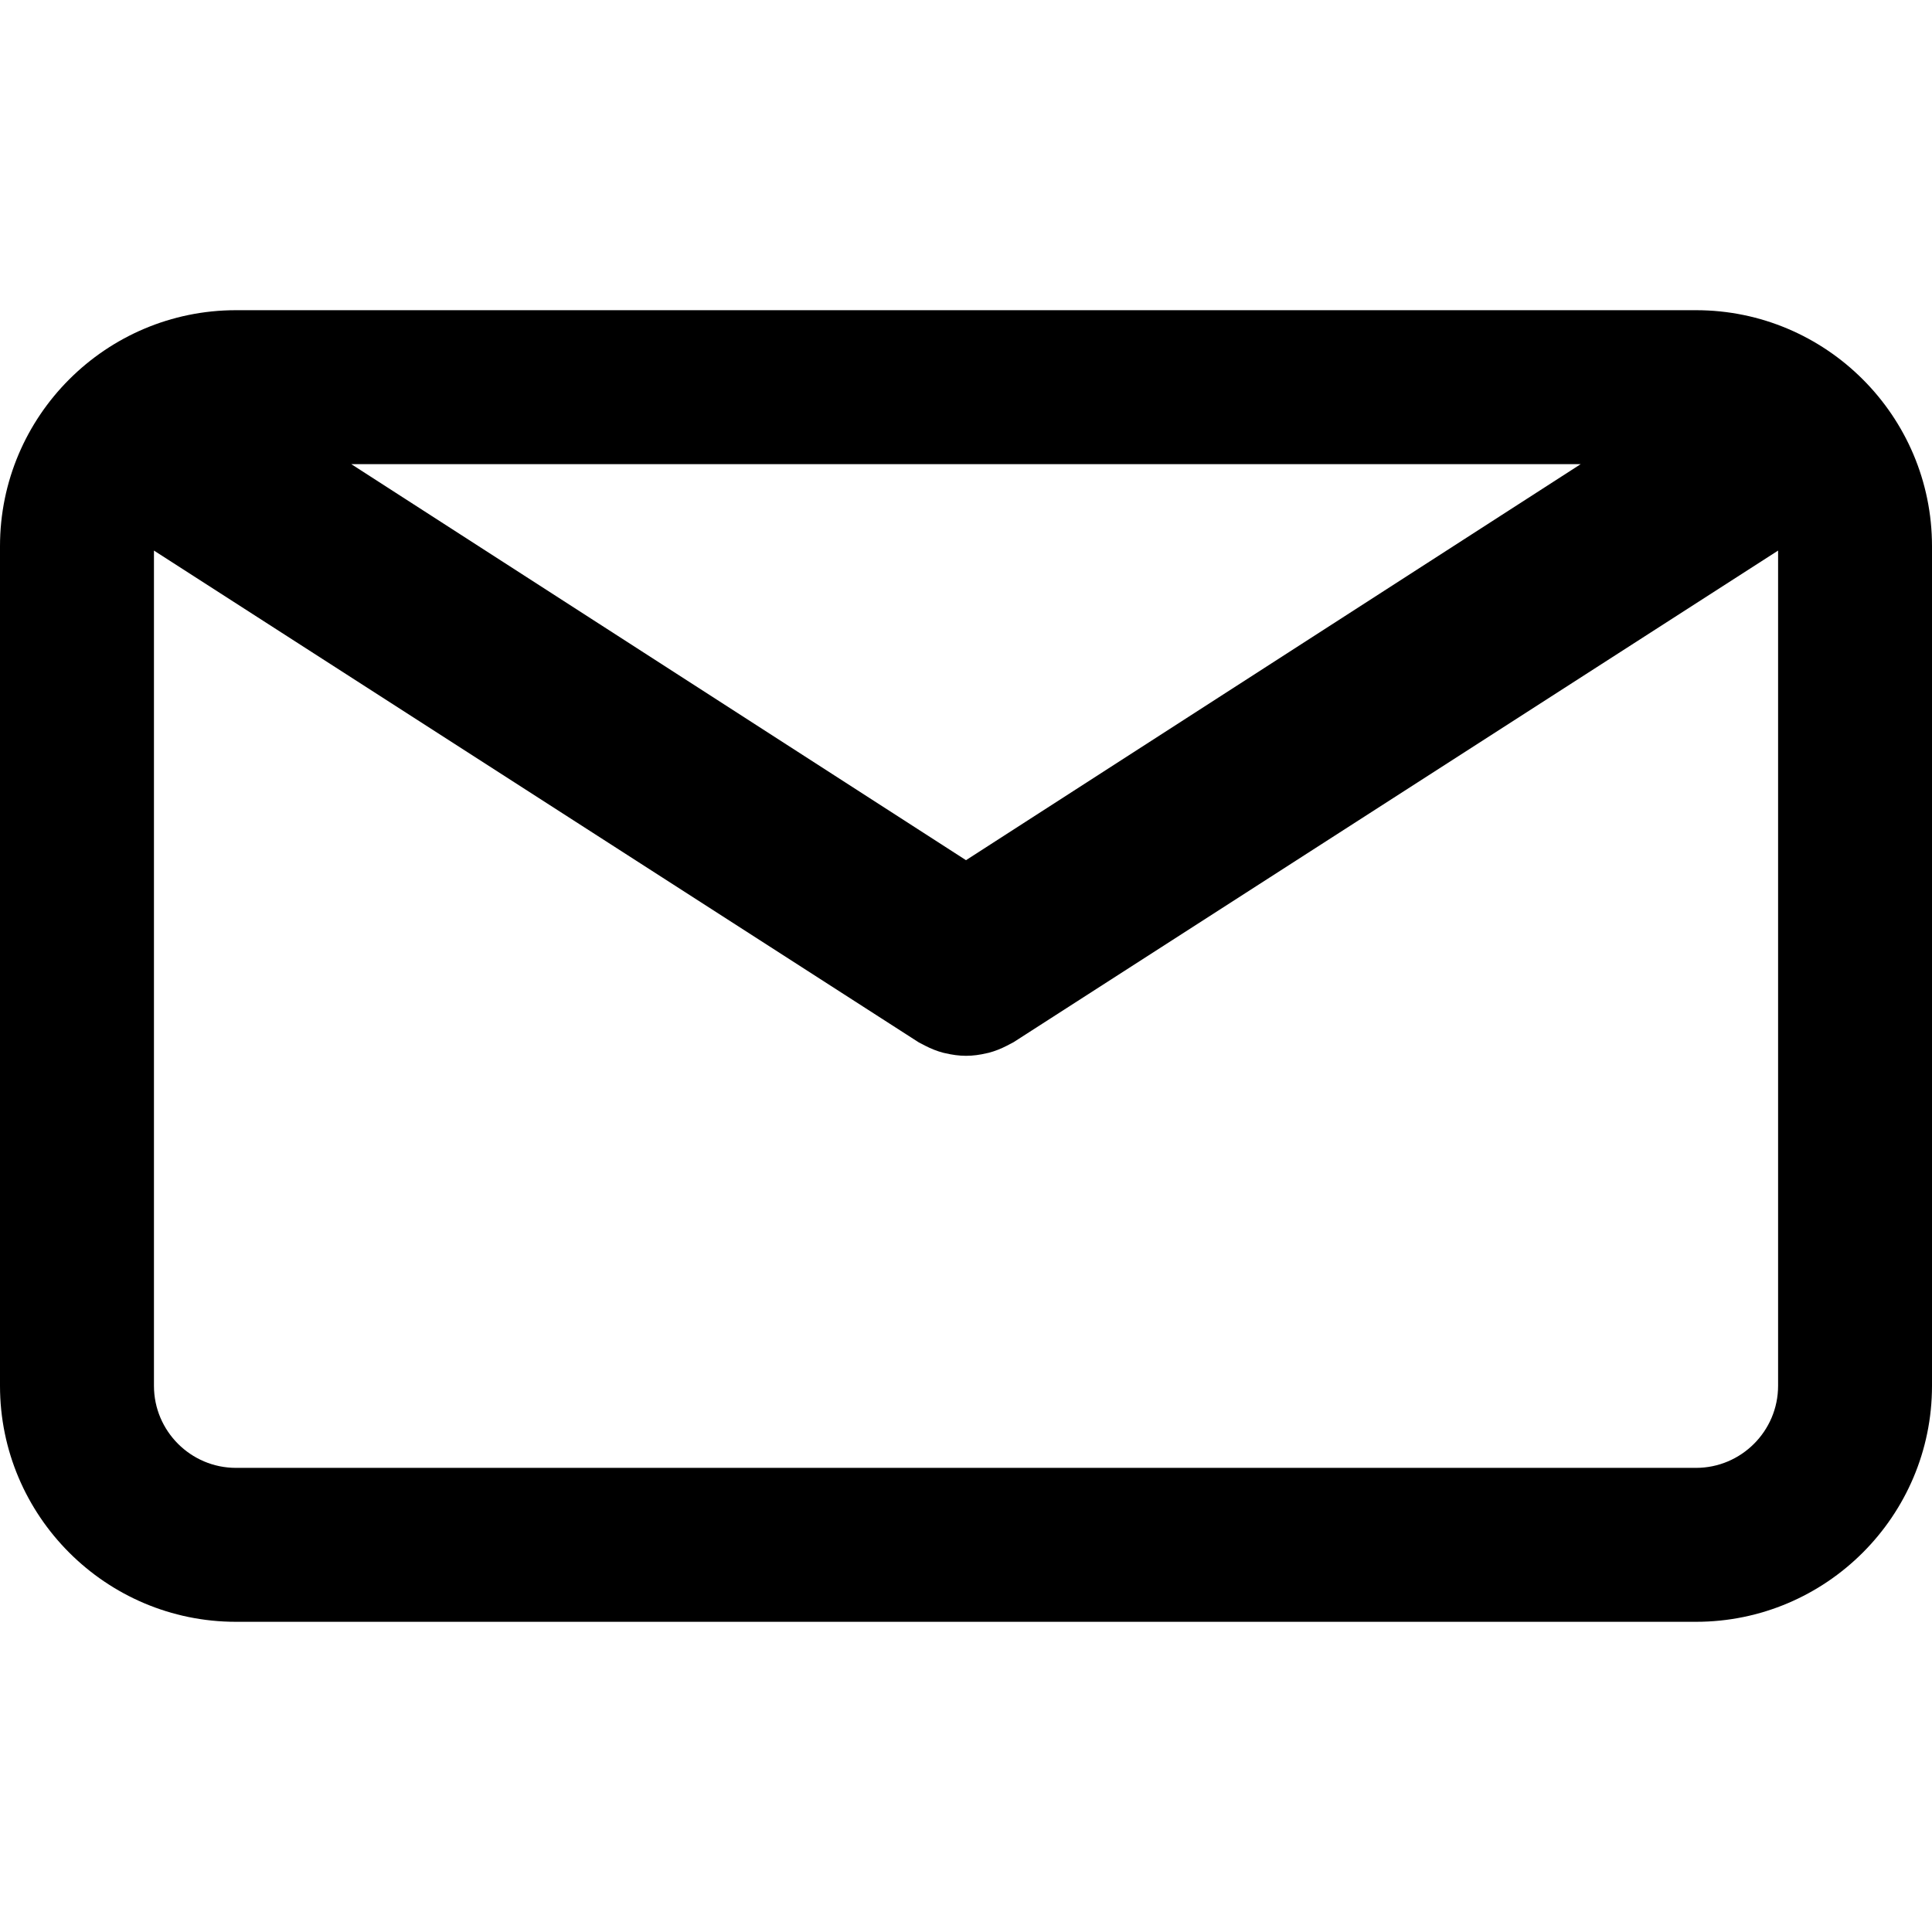
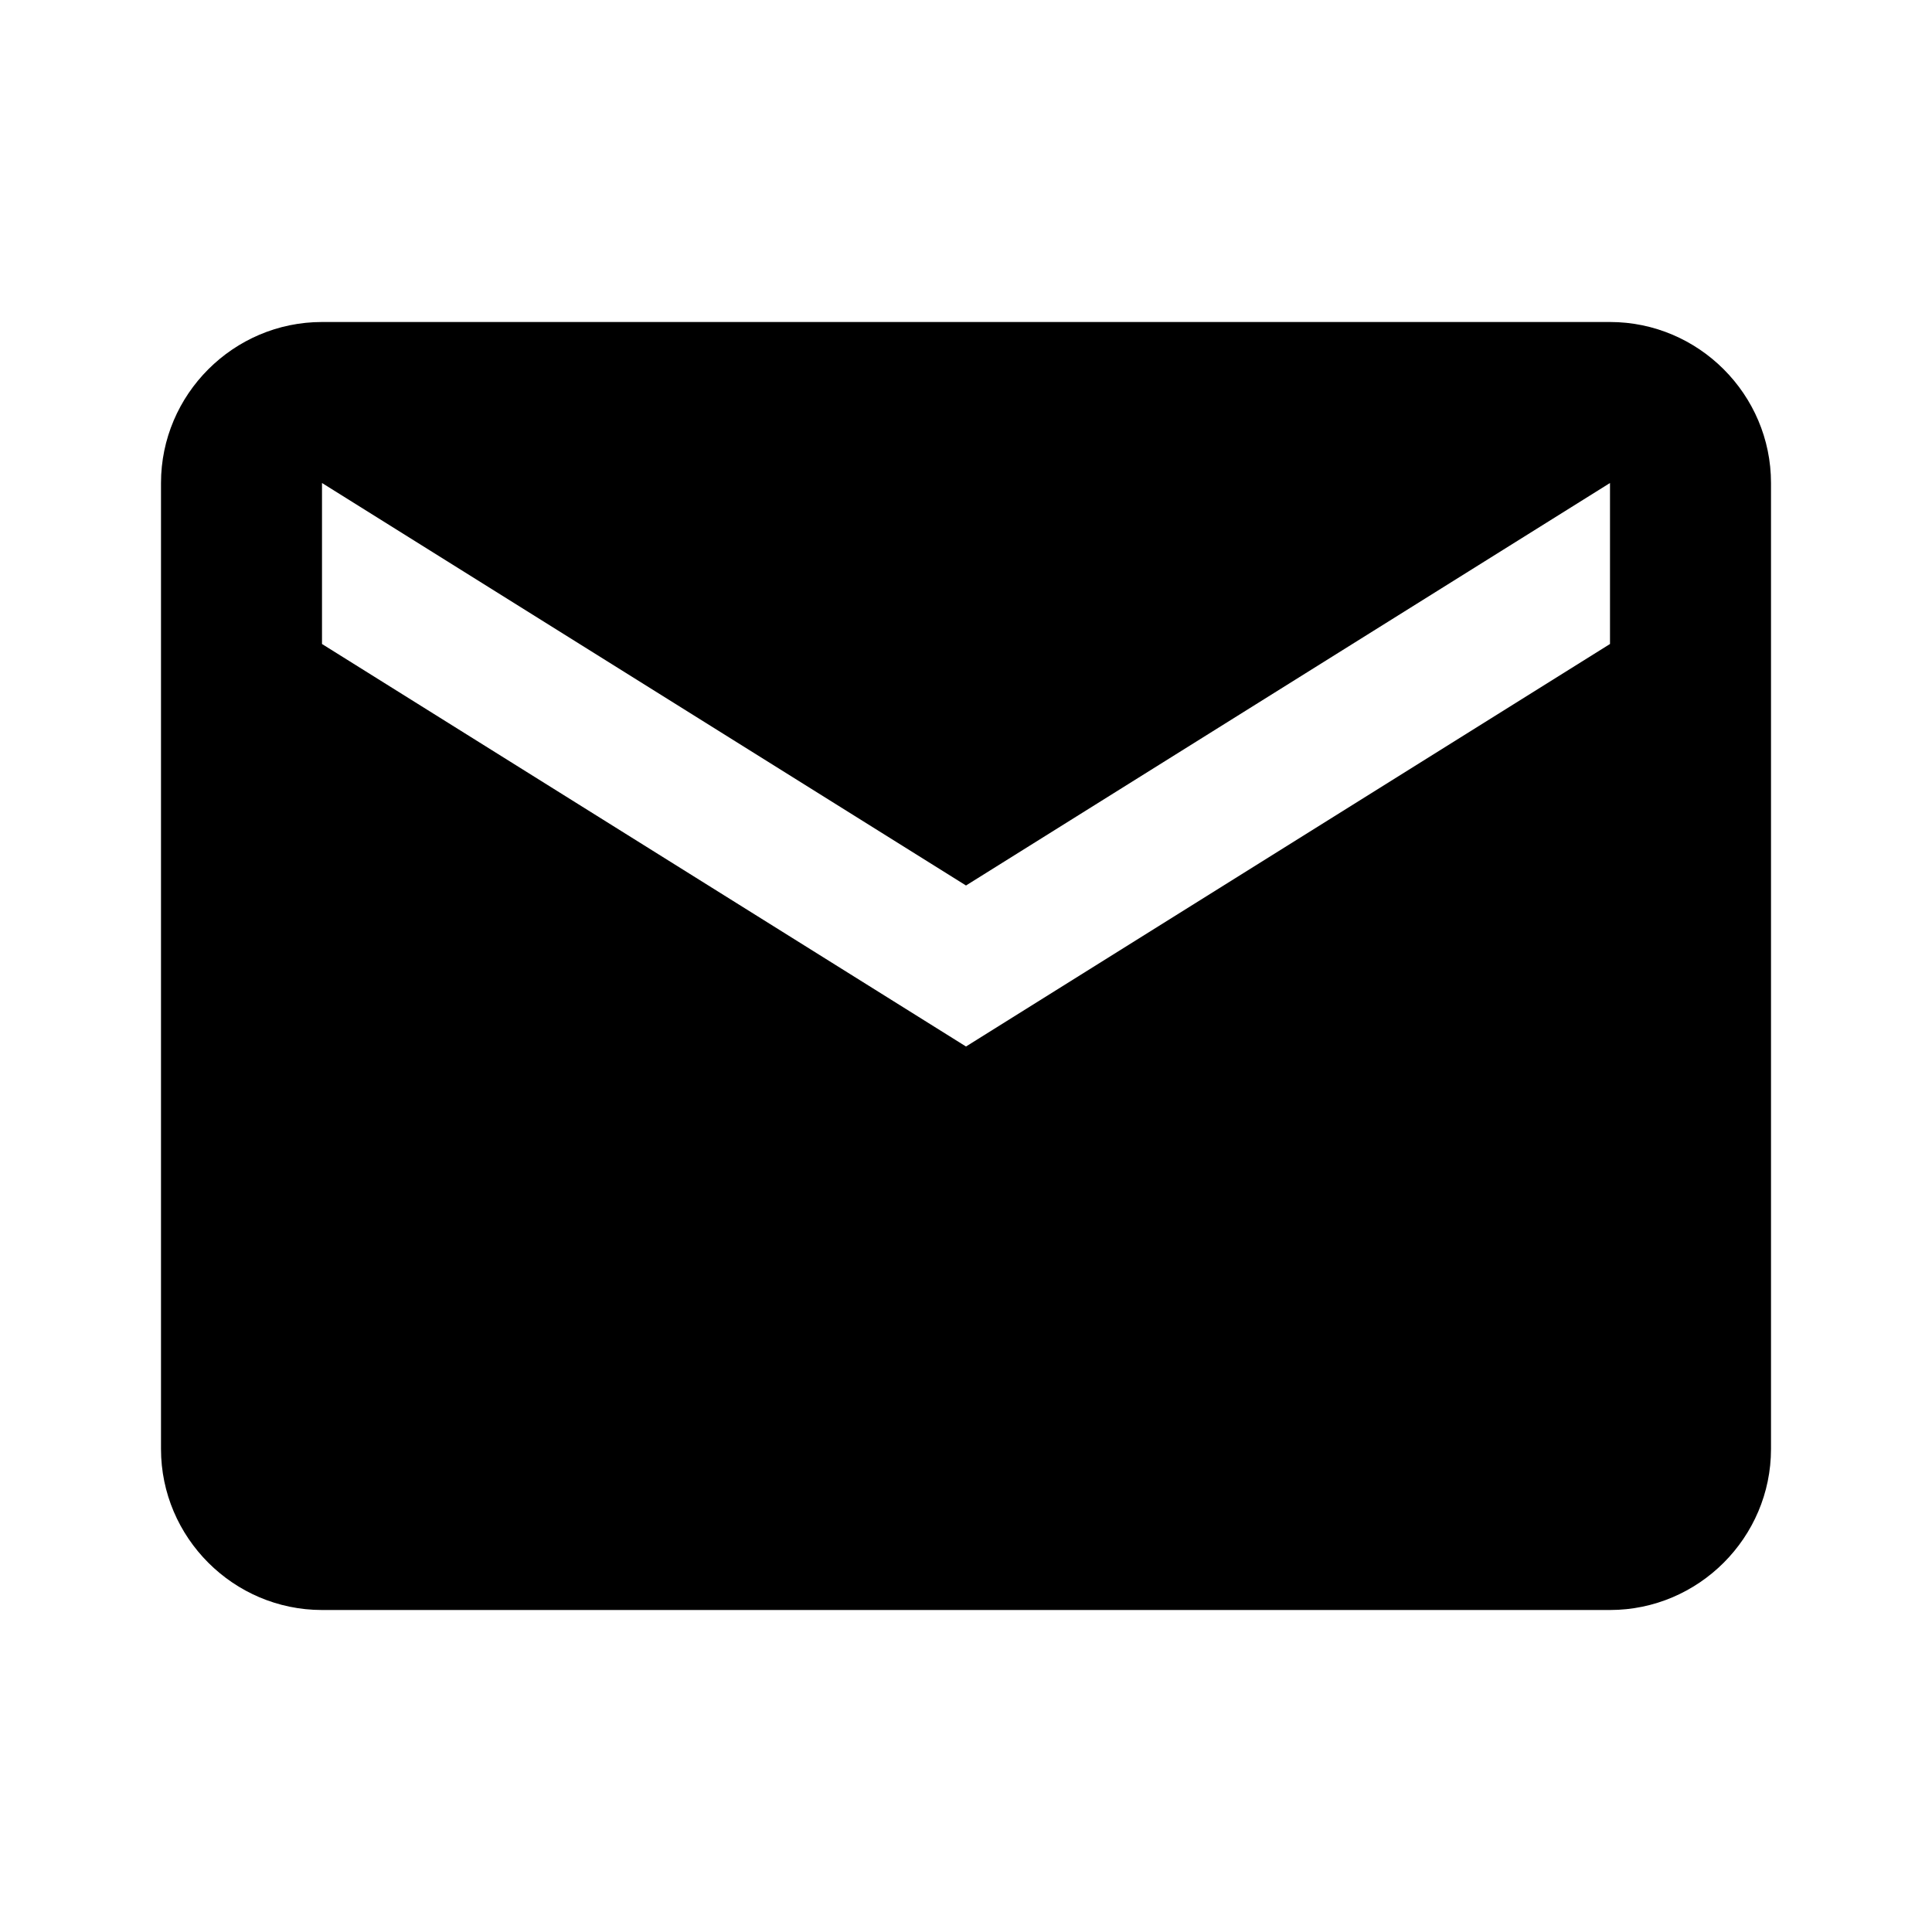
- <svg xmlns="http://www.w3.org/2000/svg" fill="#000000" height="800px" width="800px" version="1.1" id="Capa_1" viewBox="0 0 75.294 75.294" xml:space="preserve">
-   <g>
-     <path d="M66.097,12.089h-56.9C4.126,12.089,0,16.215,0,21.286v32.722c0,5.071,4.126,9.197,9.197,9.197h56.9   c5.071,0,9.197-4.126,9.197-9.197V21.287C75.295,16.215,71.169,12.089,66.097,12.089z M61.603,18.089L37.647,33.523L13.691,18.089   H61.603z M66.097,57.206h-56.9C7.434,57.206,6,55.771,6,54.009V21.457l29.796,19.16c0.04,0.025,0.083,0.042,0.124,0.065   c0.043,0.024,0.087,0.047,0.131,0.069c0.231,0.119,0.469,0.215,0.712,0.278c0.025,0.007,0.05,0.01,0.075,0.016   c0.267,0.063,0.537,0.102,0.807,0.102c0.001,0,0.002,0,0.002,0c0.002,0,0.003,0,0.004,0c0.27,0,0.54-0.038,0.807-0.102   c0.025-0.006,0.05-0.009,0.075-0.016c0.243-0.063,0.48-0.159,0.712-0.278c0.044-0.022,0.088-0.045,0.131-0.069   c0.041-0.023,0.084-0.04,0.124-0.065l29.796-19.16v32.551C69.295,55.771,67.86,57.206,66.097,57.206z" />
-   </g>
+ <svg xmlns="http://www.w3.org/2000/svg" viewBox="0 0 24 24" fill="currentColor">
+   <path d="M20 4H4c-1.1 0-2 .9-2 2v12c0 1.1.9 2 2 2h16c1.1 0 2-.9 2-2V6c0-1.1-.9-2-2-2zm0 4l-8 5-8-5V6l8 5 8-5v2z" />
</svg>
